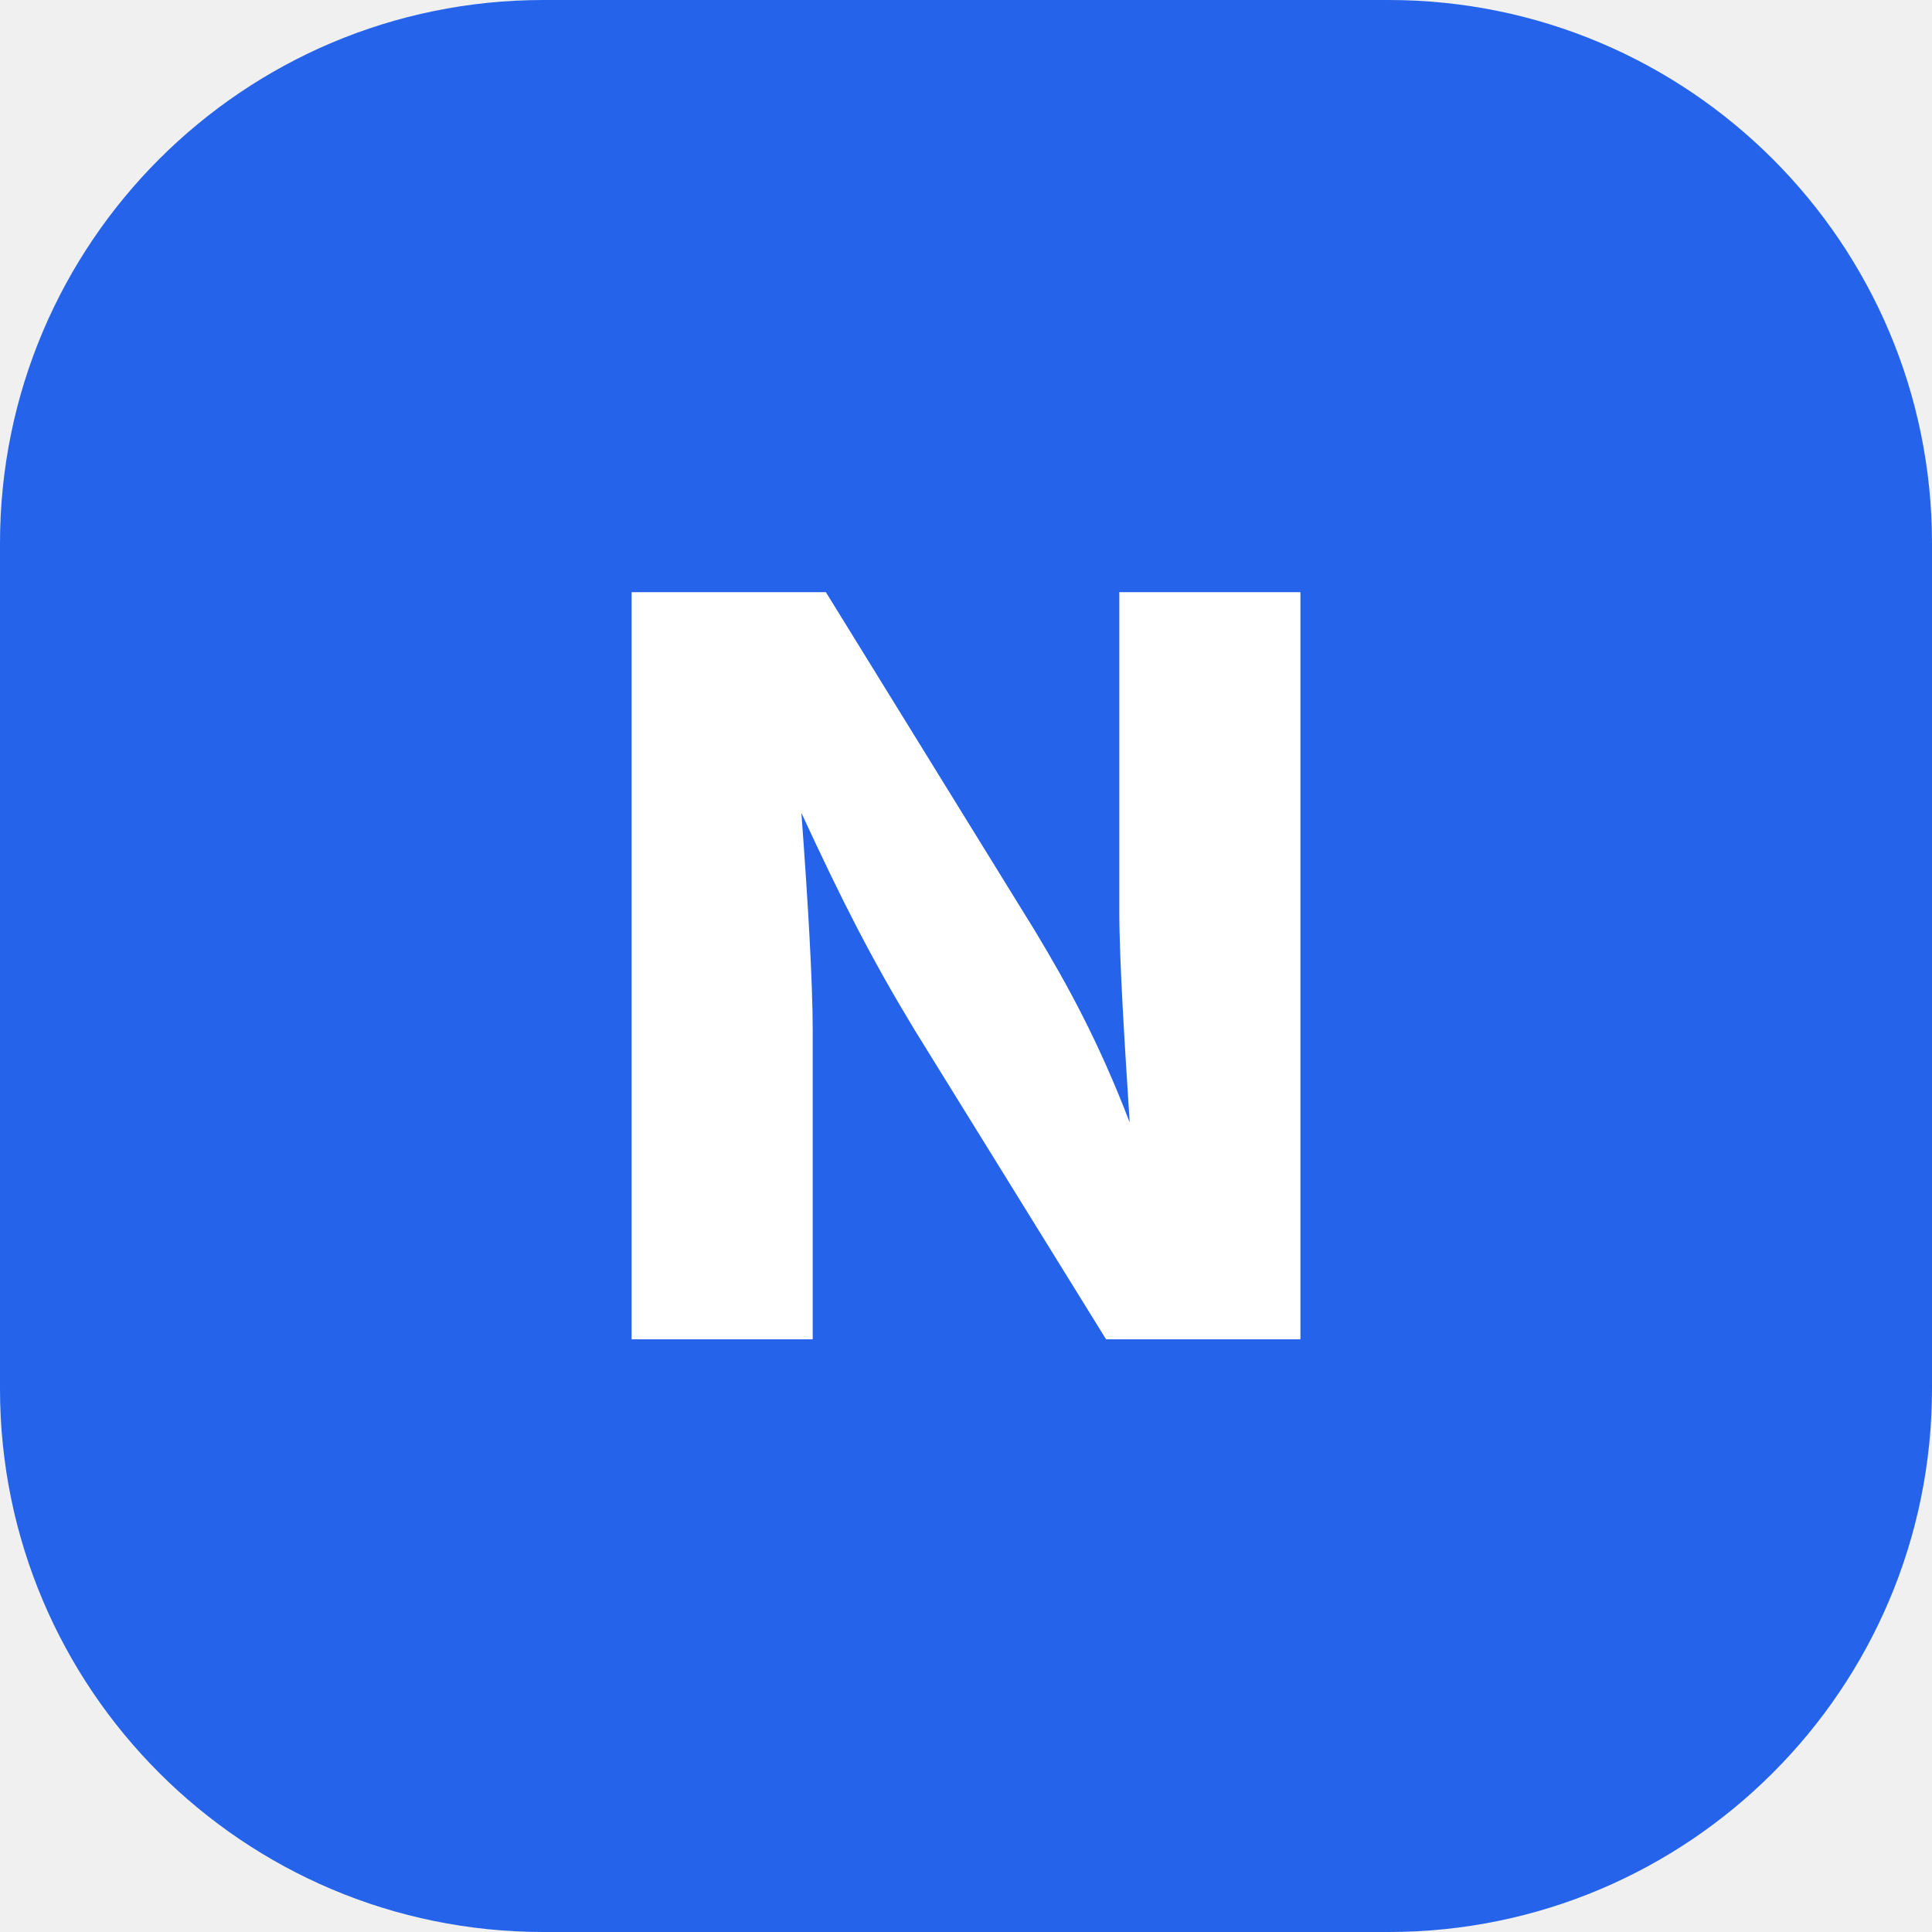
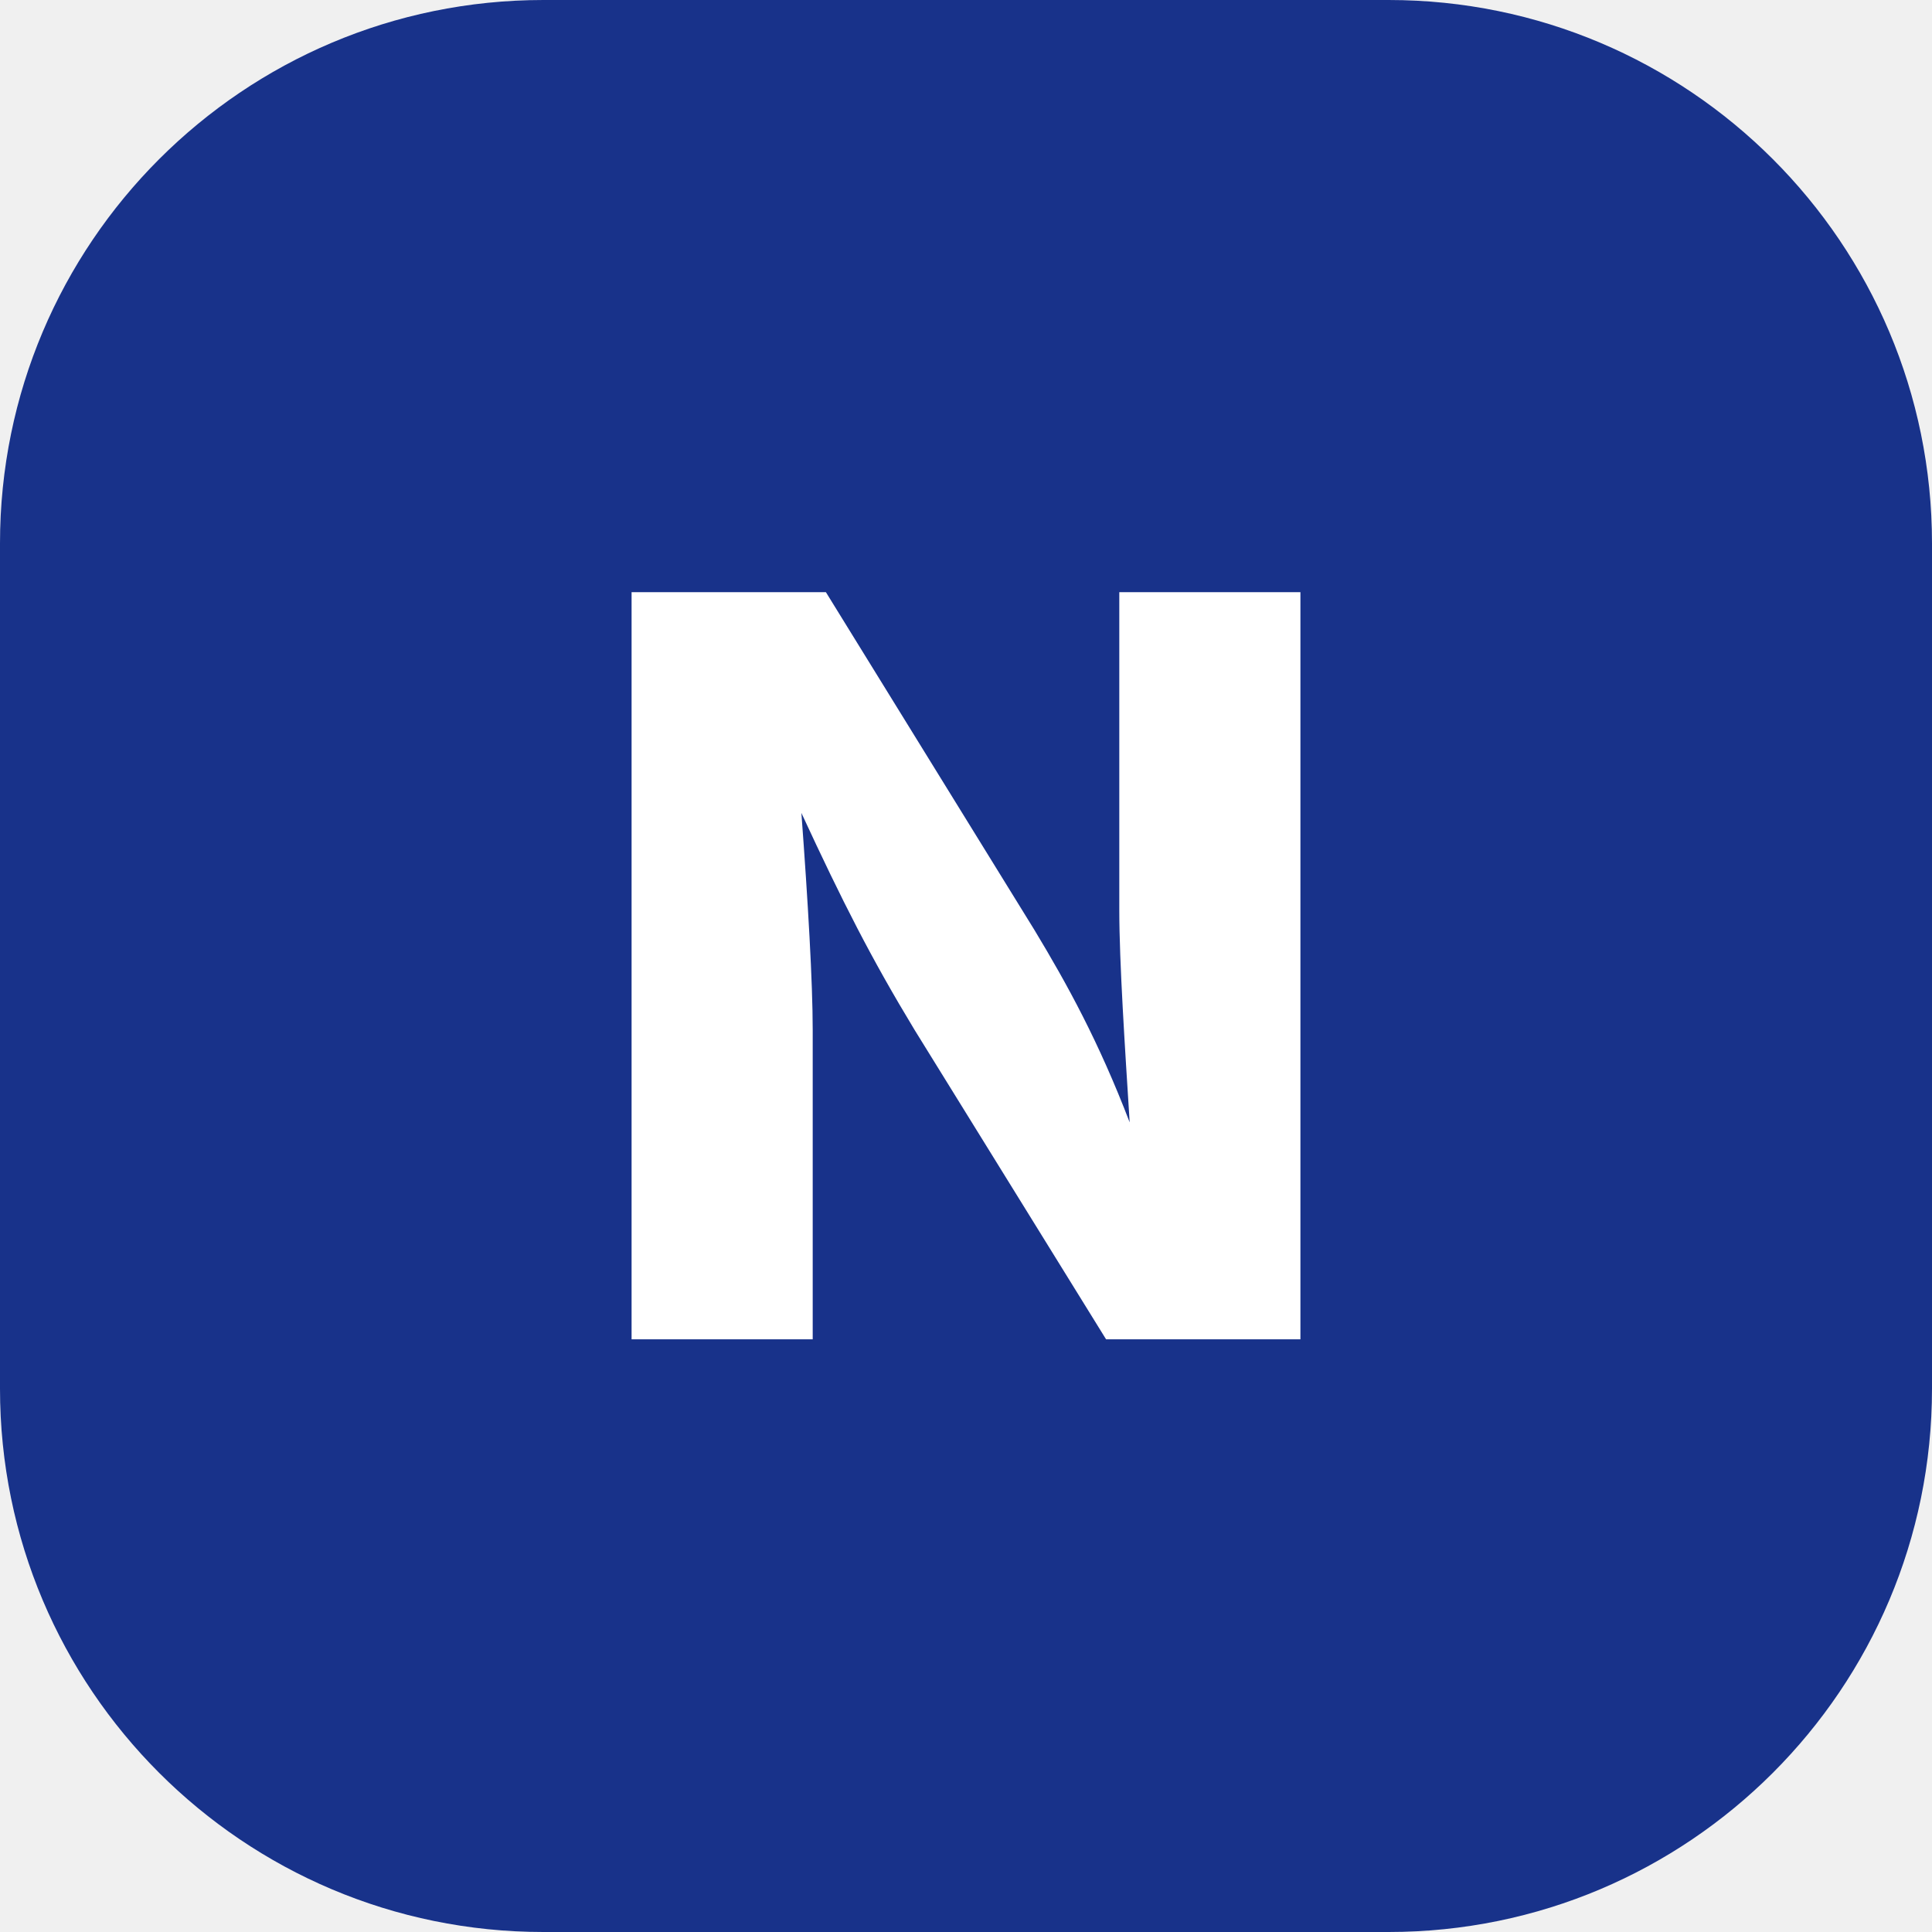
<svg xmlns="http://www.w3.org/2000/svg" width="32" height="32" viewBox="0 0 32 32" fill="none">
-   <rect width="32" height="32" rx="9" fill="#2563EB" />
+   <rect width="32" height="32" rx="9" fill="#18328A" />
  <text x="16" y="16" dominant-baseline="central" text-anchor="middle" fill="white" font-family="Plus Jakarta Sans, Inter, sans-serif" font-weight="800" font-size="17">N</text>
</svg>
